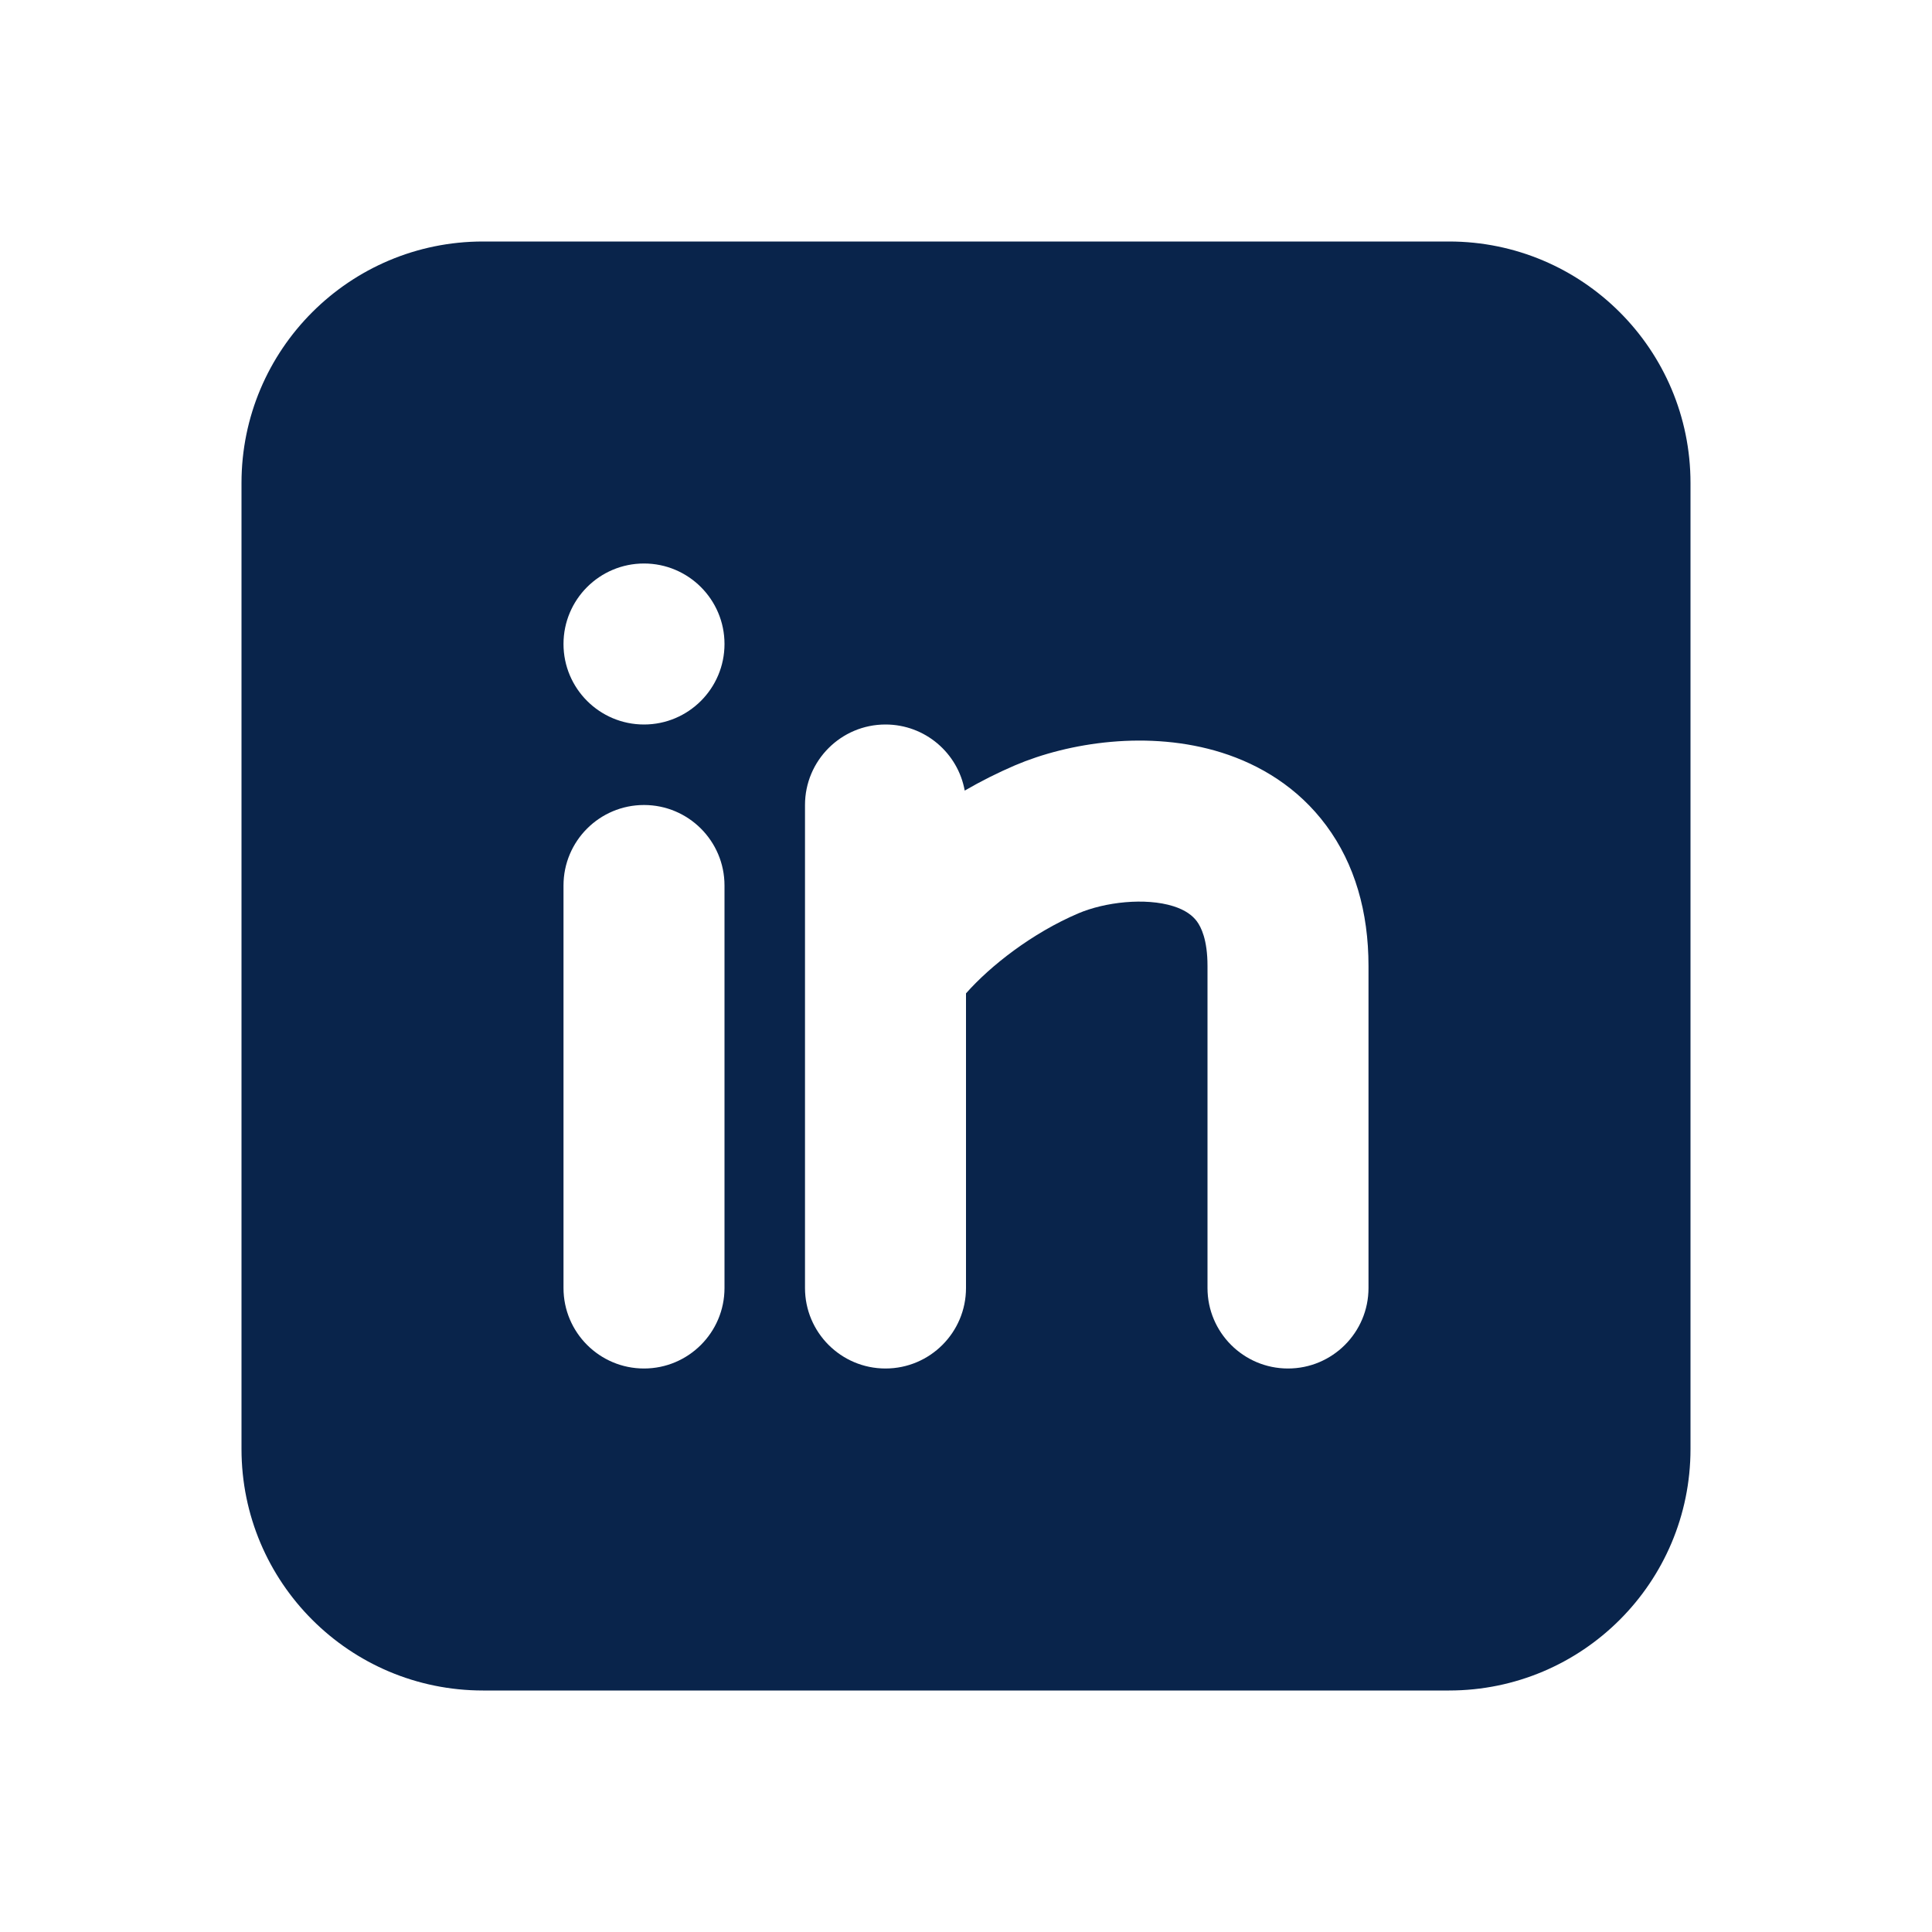
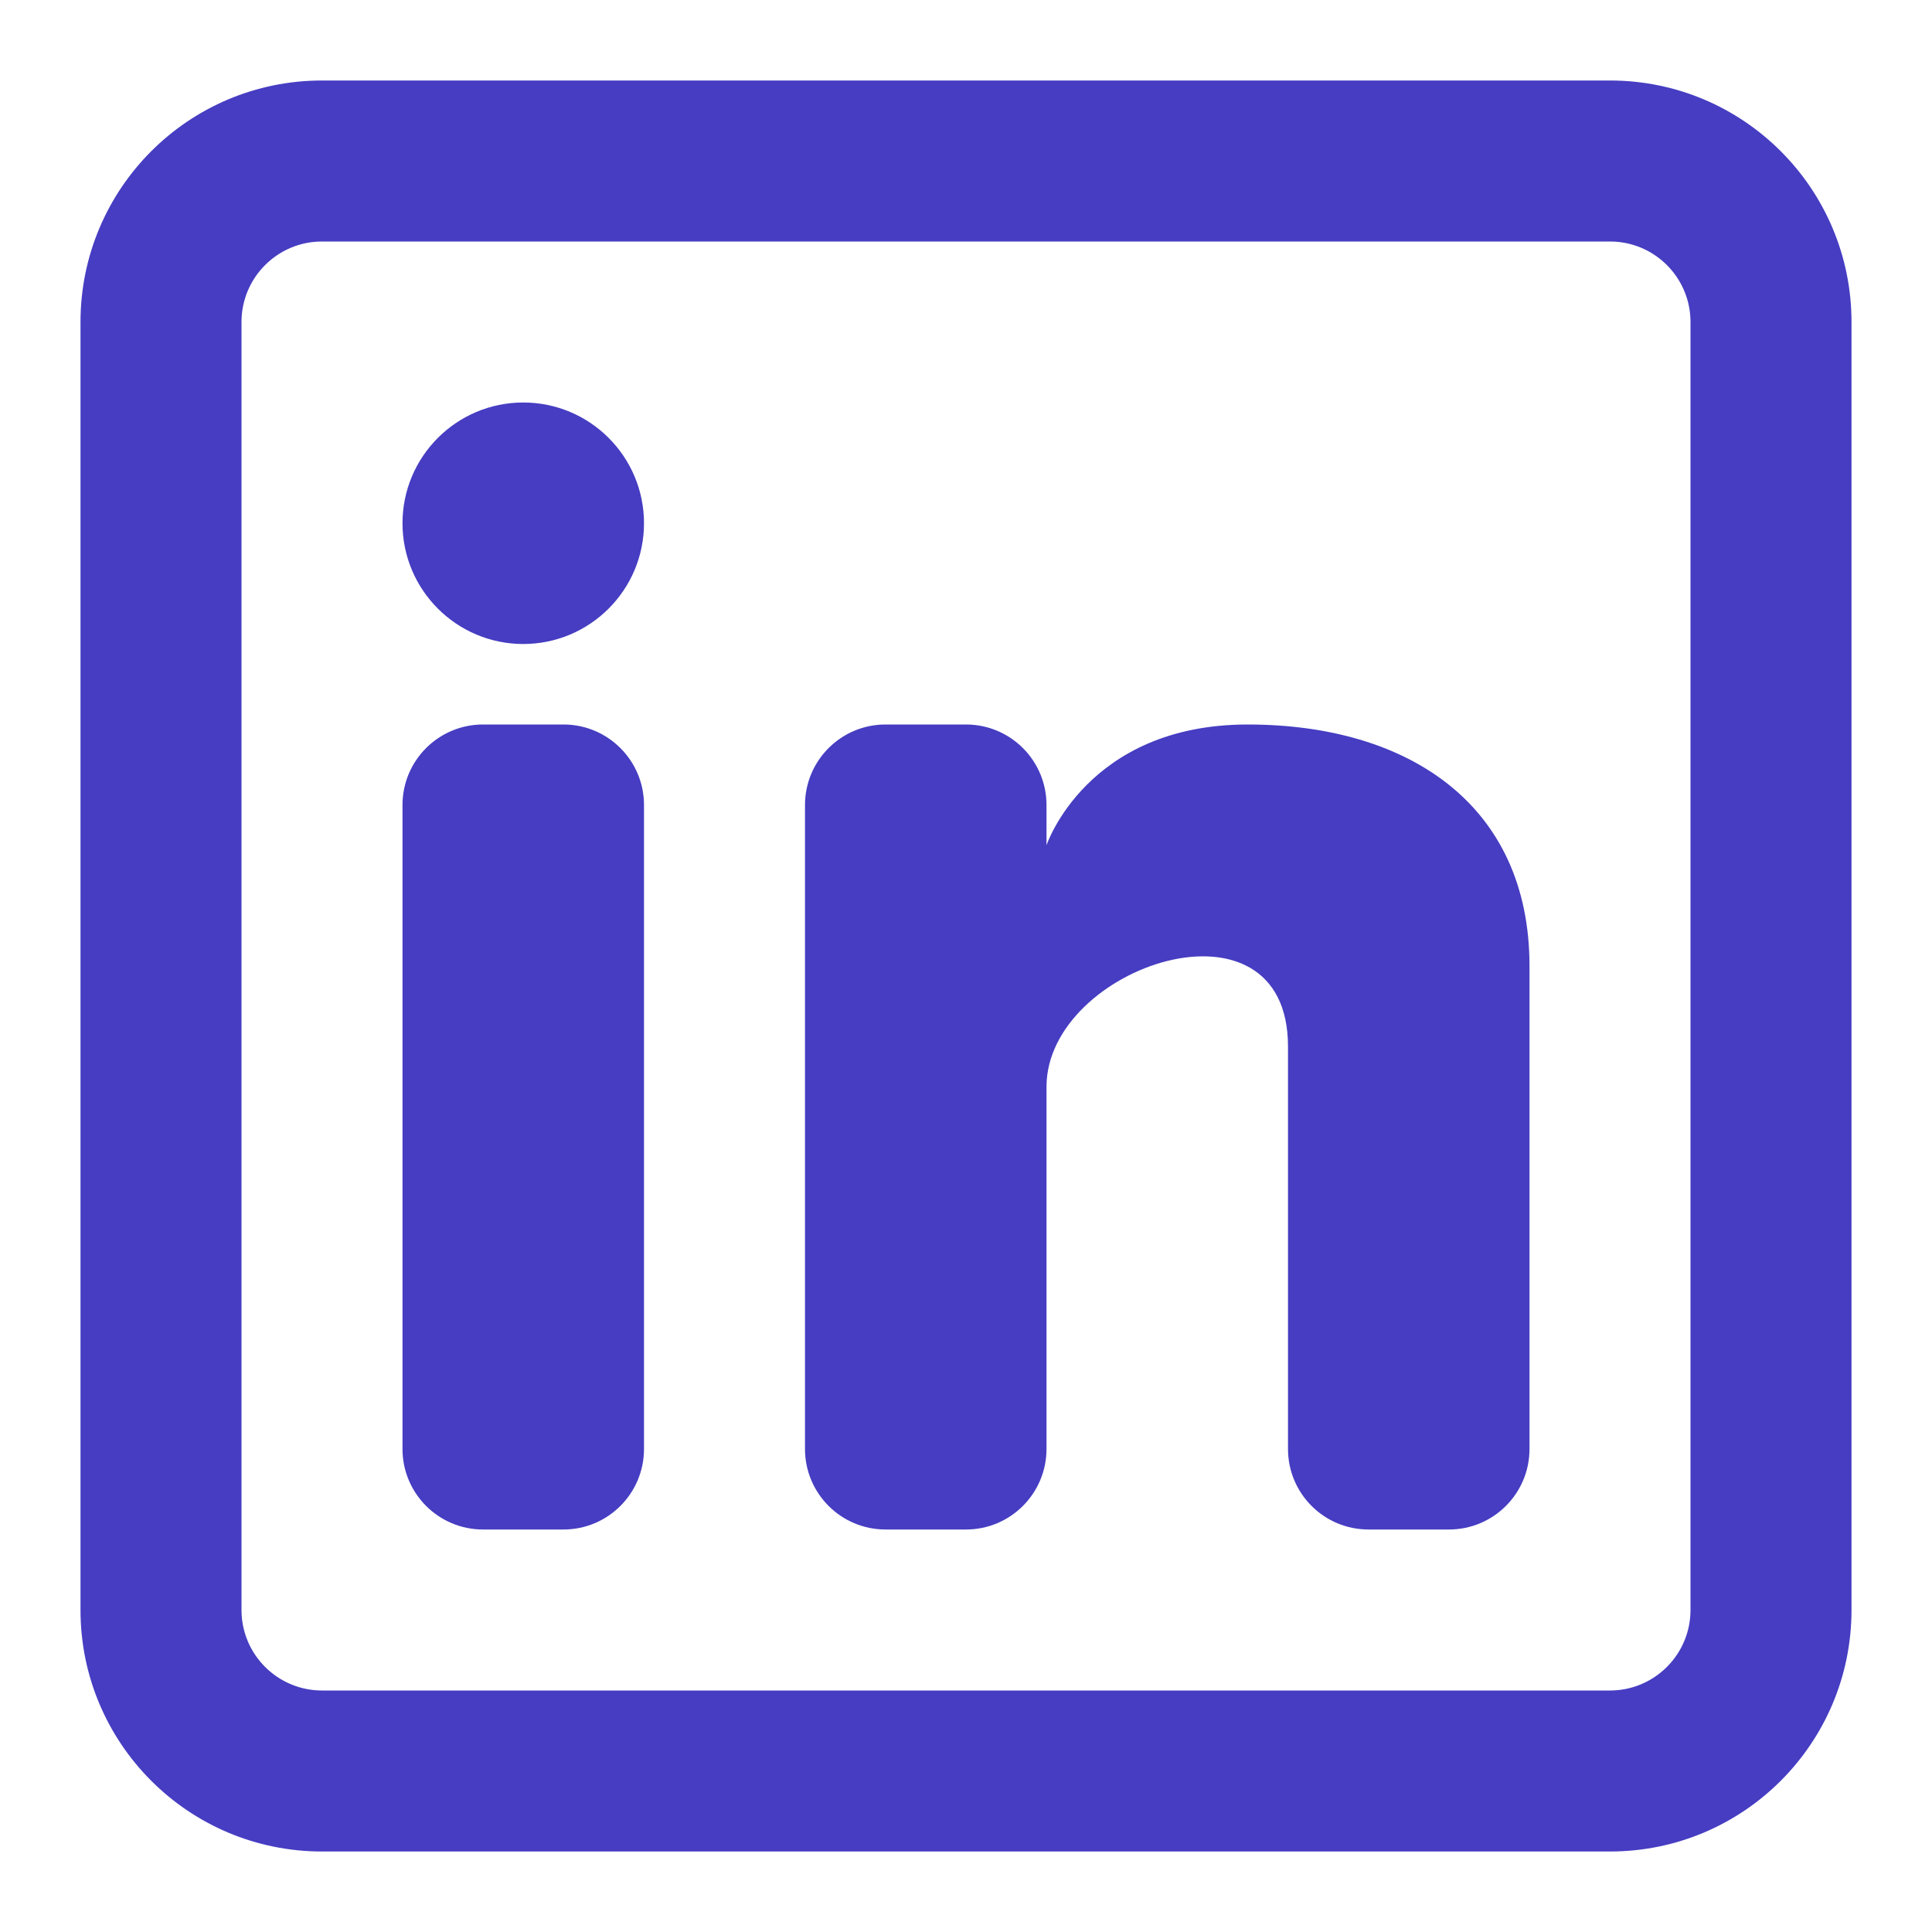
- <svg xmlns="http://www.w3.org/2000/svg" width="64px" height="64px" viewBox="0 0 24 24" version="1.1" fill="#000000">
+ <svg xmlns="http://www.w3.org/2000/svg" width="64px" height="64px" viewBox="0 0 24 24" fill="none">
  <g id="SVGRepo_bgCarrier" stroke-width="0" />
  <g id="SVGRepo_tracerCarrier" stroke-linecap="round" stroke-linejoin="round" />
  <g id="SVGRepo_iconCarrier">
-     <g id="页面-1" stroke="none" stroke-width="1" fill="none" fill-rule="evenodd">
-       <g id="Brand" transform="translate(-336, -48)">
-         <g id="linkedin_fill" transform="translate(336, 48)">
-           <path d="M24,0 L24,24 L0,24 L0,0 L24,0 Z M12.593,23.258 L12.582,23.26 L12.511,23.295 L12.492,23.299 L12.492,23.299 L12.477,23.295 L12.406,23.26 C12.396,23.256 12.387,23.259 12.382,23.265 L12.378,23.276 L12.361,23.703 L12.366,23.723 L12.377,23.736 L12.48,23.81 L12.495,23.814 L12.495,23.814 L12.507,23.81 L12.611,23.736 L12.623,23.72 L12.623,23.72 L12.627,23.703 L12.61,23.276 C12.608,23.266 12.601,23.259 12.593,23.258 L12.593,23.258 Z M12.858,23.145 L12.845,23.147 L12.66,23.24 L12.65,23.25 L12.65,23.25 L12.647,23.261 L12.665,23.691 L12.67,23.703 L12.67,23.703 L12.678,23.71 L12.879,23.803 C12.891,23.807 12.902,23.803 12.908,23.795 L12.912,23.781 L12.878,23.167 C12.875,23.155 12.867,23.147 12.858,23.145 L12.858,23.145 Z M12.143,23.147 C12.133,23.142 12.122,23.145 12.116,23.153 L12.11,23.167 L12.076,23.781 C12.075,23.793 12.083,23.802 12.093,23.805 L12.108,23.803 L12.309,23.71 L12.319,23.702 L12.319,23.702 L12.323,23.691 L12.34,23.261 L12.337,23.249 L12.337,23.249 L12.328,23.24 L12.143,23.147 Z" id="MingCute" fill-rule="nonzero"> </path>
-           <path d="M18,3 C19.657,3 21,4.343 21,6 L21,18 C21,19.657 19.657,21 18,21 L6,21 C4.343,21 3,19.657 3,18 L3,6 C3,4.343 4.343,3 6,3 L18,3 Z M8,10 C7.448,10 7,10.448 7,11 L7,16 C7,16.552 7.448,17 8,17 C8.552,17 9,16.552 9,16 L9,11 C9,10.448 8.552,10 8,10 Z M11,9 C10.448,9 10,9.448 10,10 L10,16 C10,16.552 10.448,17 11,17 C11.552,17 12,16.552 12,16 L12,12.34 C12.305,11.995 12.821,11.592 13.393,11.347 C13.726,11.205 14.227,11.148 14.575,11.257 C14.727,11.305 14.814,11.373 14.868,11.445 C14.92,11.516 15,11.671 15,12 L15,16 C15,16.552 15.448,17 16,17 C16.552,17 17,16.552 17,16 L17,12 C17,11.329 16.83,10.734 16.476,10.256 C16.123,9.779 15.648,9.498 15.175,9.349 C14.273,9.066 13.274,9.223 12.607,9.508 C12.395,9.599 12.186,9.704 11.984,9.821 C11.9,9.354 11.491,9 11,9 Z M8,7 C7.448,7 7,7.448 7,8 C7,8.552 7.448,9 8,9 C8.552,9 9,8.552 9,8 C9,7.448 8.552,7 8,7 Z" id="形状" fill="#09244B"> </path>
-         </g>
-       </g>
-     </g>
+     <path d="M6.5 8C7.328 8 8 7.328 8 6.5C8 5.672 7.328 5 6.5 5C5.672 5 5 5.672 5 6.5C5 7.328 5.672 8 6.5 8Z" fill="#463dc2" />
+     <path d="M5 10C5 9.448 5.448 9 6 9H7C7.552 9 8 9.448 8 10V18C8 18.552 7.552 19 7 19H6C5.448 19 5 18.552 5 18V10Z" fill="#463dc2" />
+     <path d="M11 19H12C12.552 19 13 18.552 13 18V13.5C13 12 16 11 16 13V18C16 18.553 16.448 19 17 19H18C18.552 19 19 18.552 19 18V12C19 10 17.5 9 15.5 9C13.5 9 13 10.5 13 10.5V10C13 9.448 12.552 9 12 9H11C10.448 9 10 9.448 10 10V18C10 18.552 10.448 19 11 19Z" fill="#463dc2" />
+     <path fill-rule="evenodd" clip-rule="evenodd" d="M20 1C21.657 1 23 2.343 23 4V20C23 21.657 21.657 23 20 23H4C2.343 23 1 21.657 1 20V4C1 2.343 2.343 1 4 1H20ZM20 3C20.552 3 21 3.448 21 4V20C21 20.552 20.552 21 20 21H4C3.448 21 3 20.552 3 20V4C3 3.448 3.448 3 4 3H20Z" fill="#463dc2" />
  </g>
</svg>
